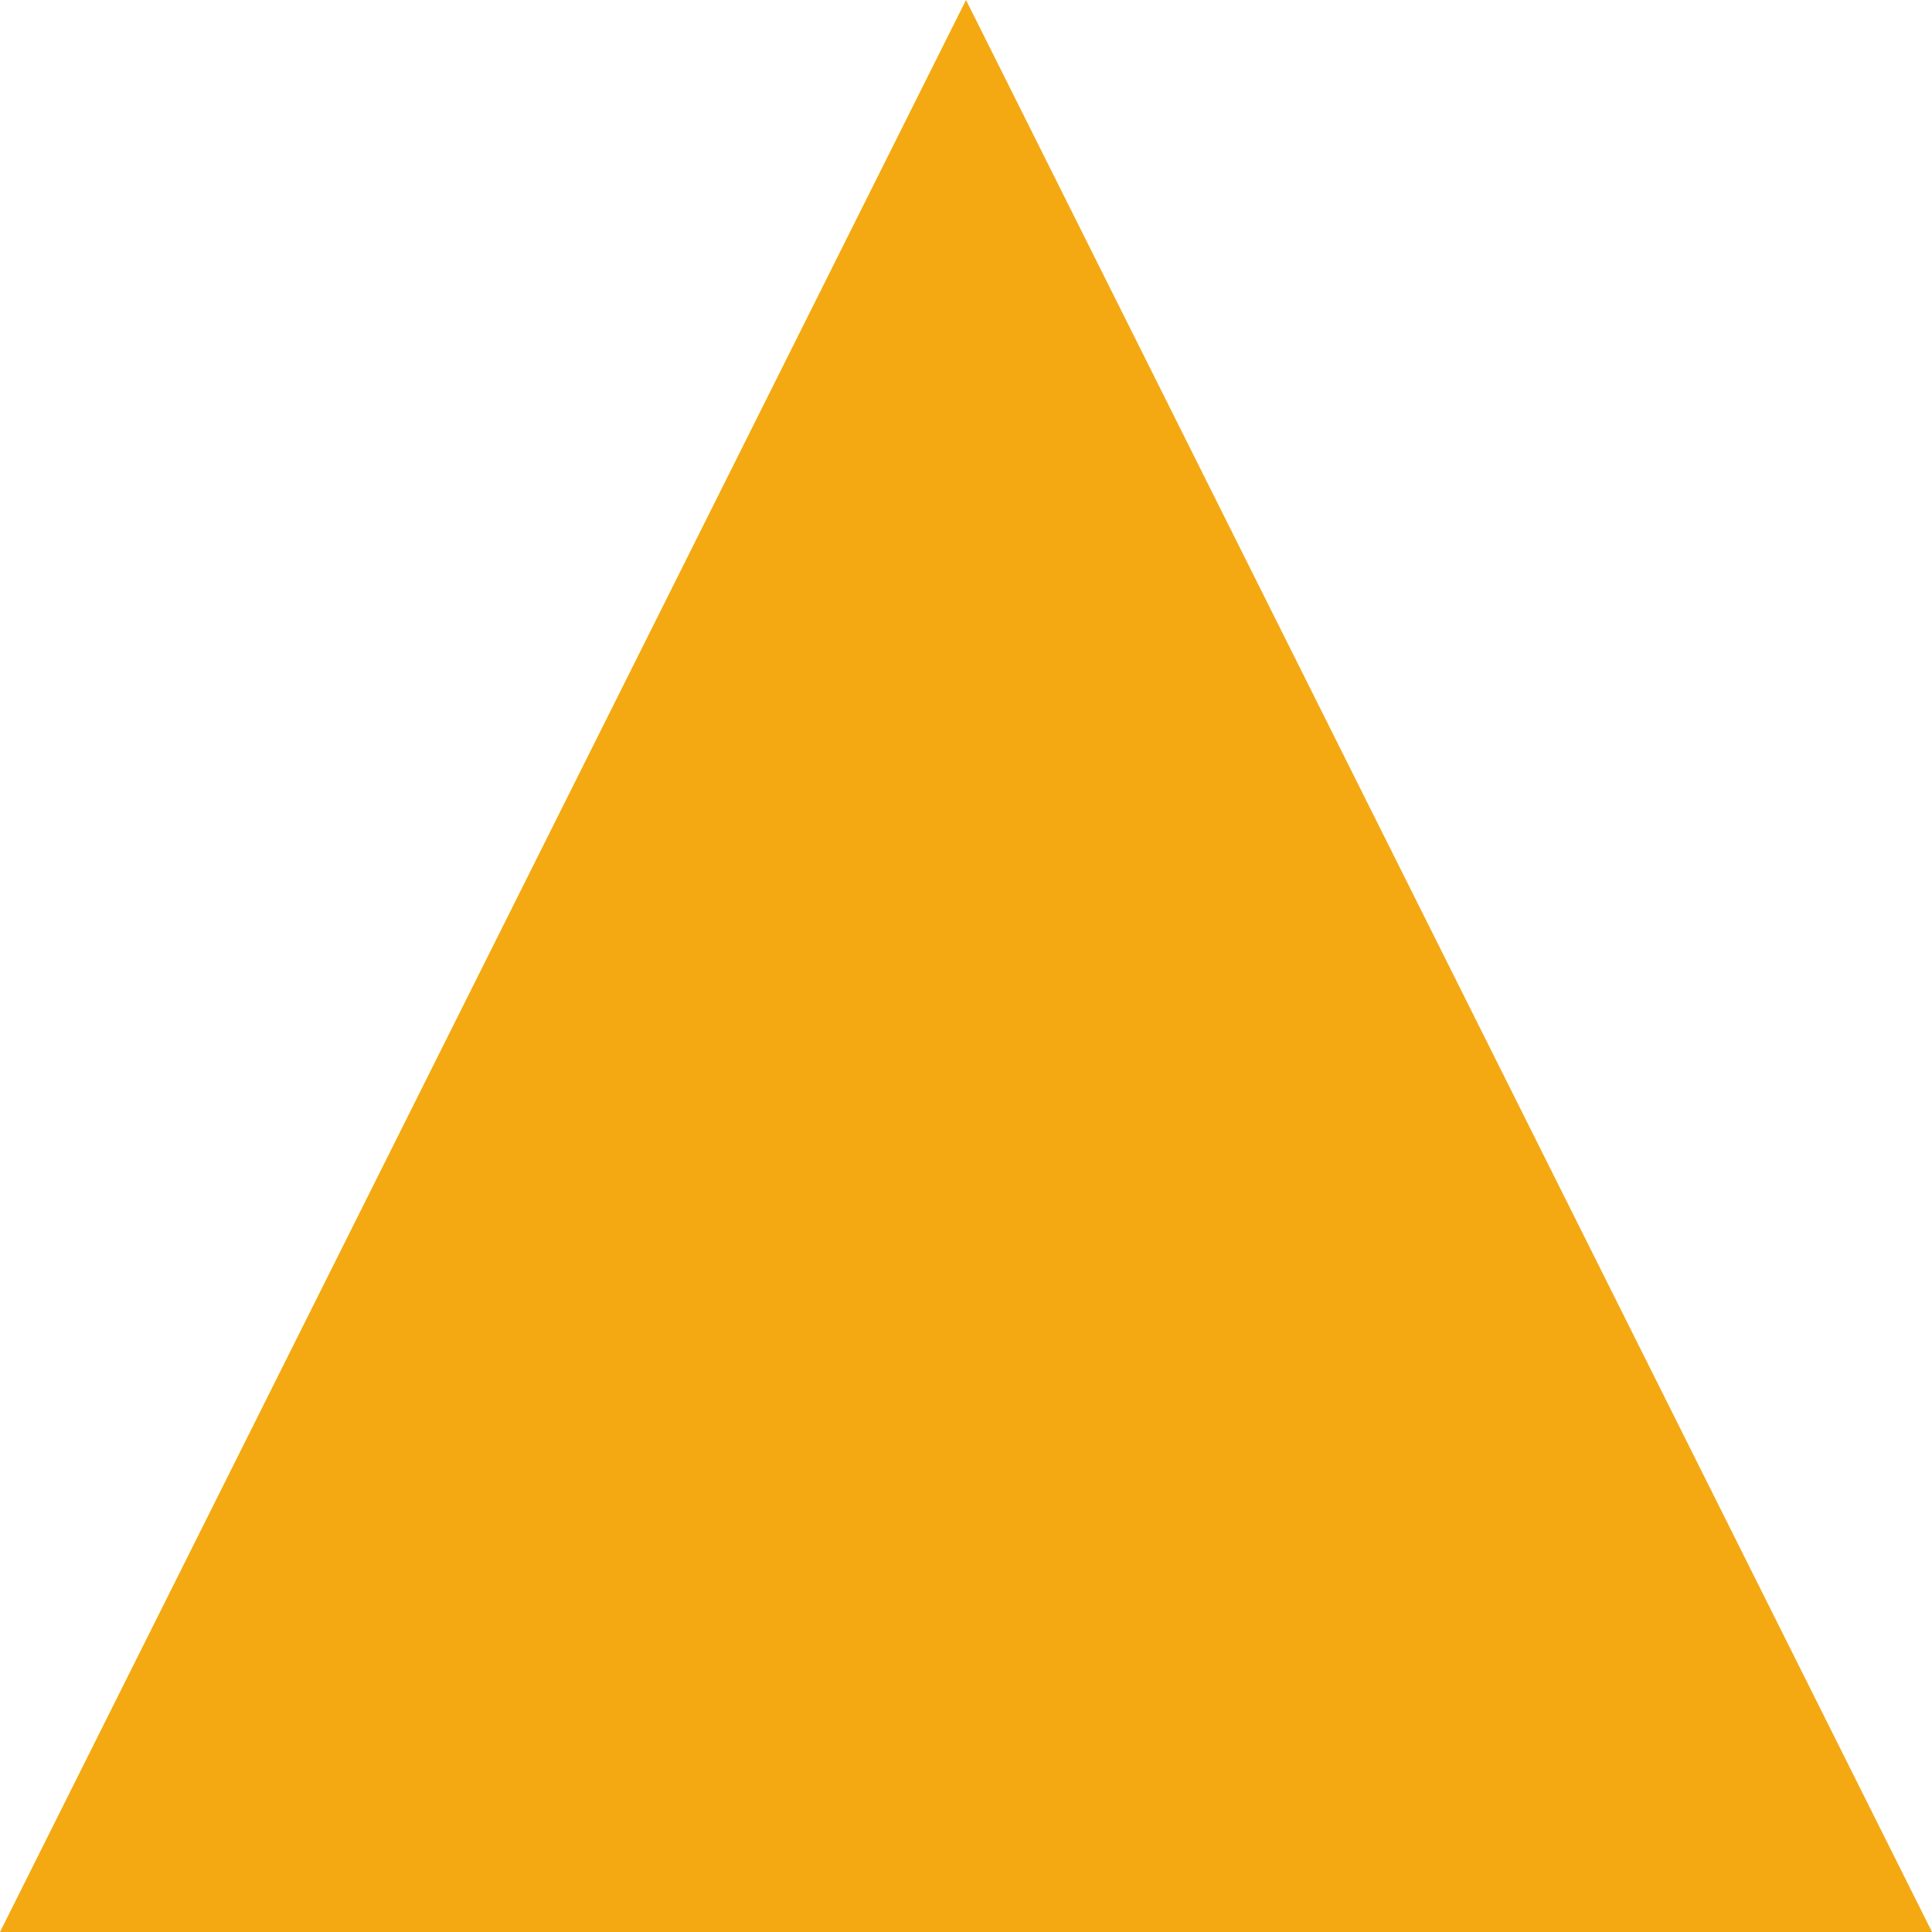
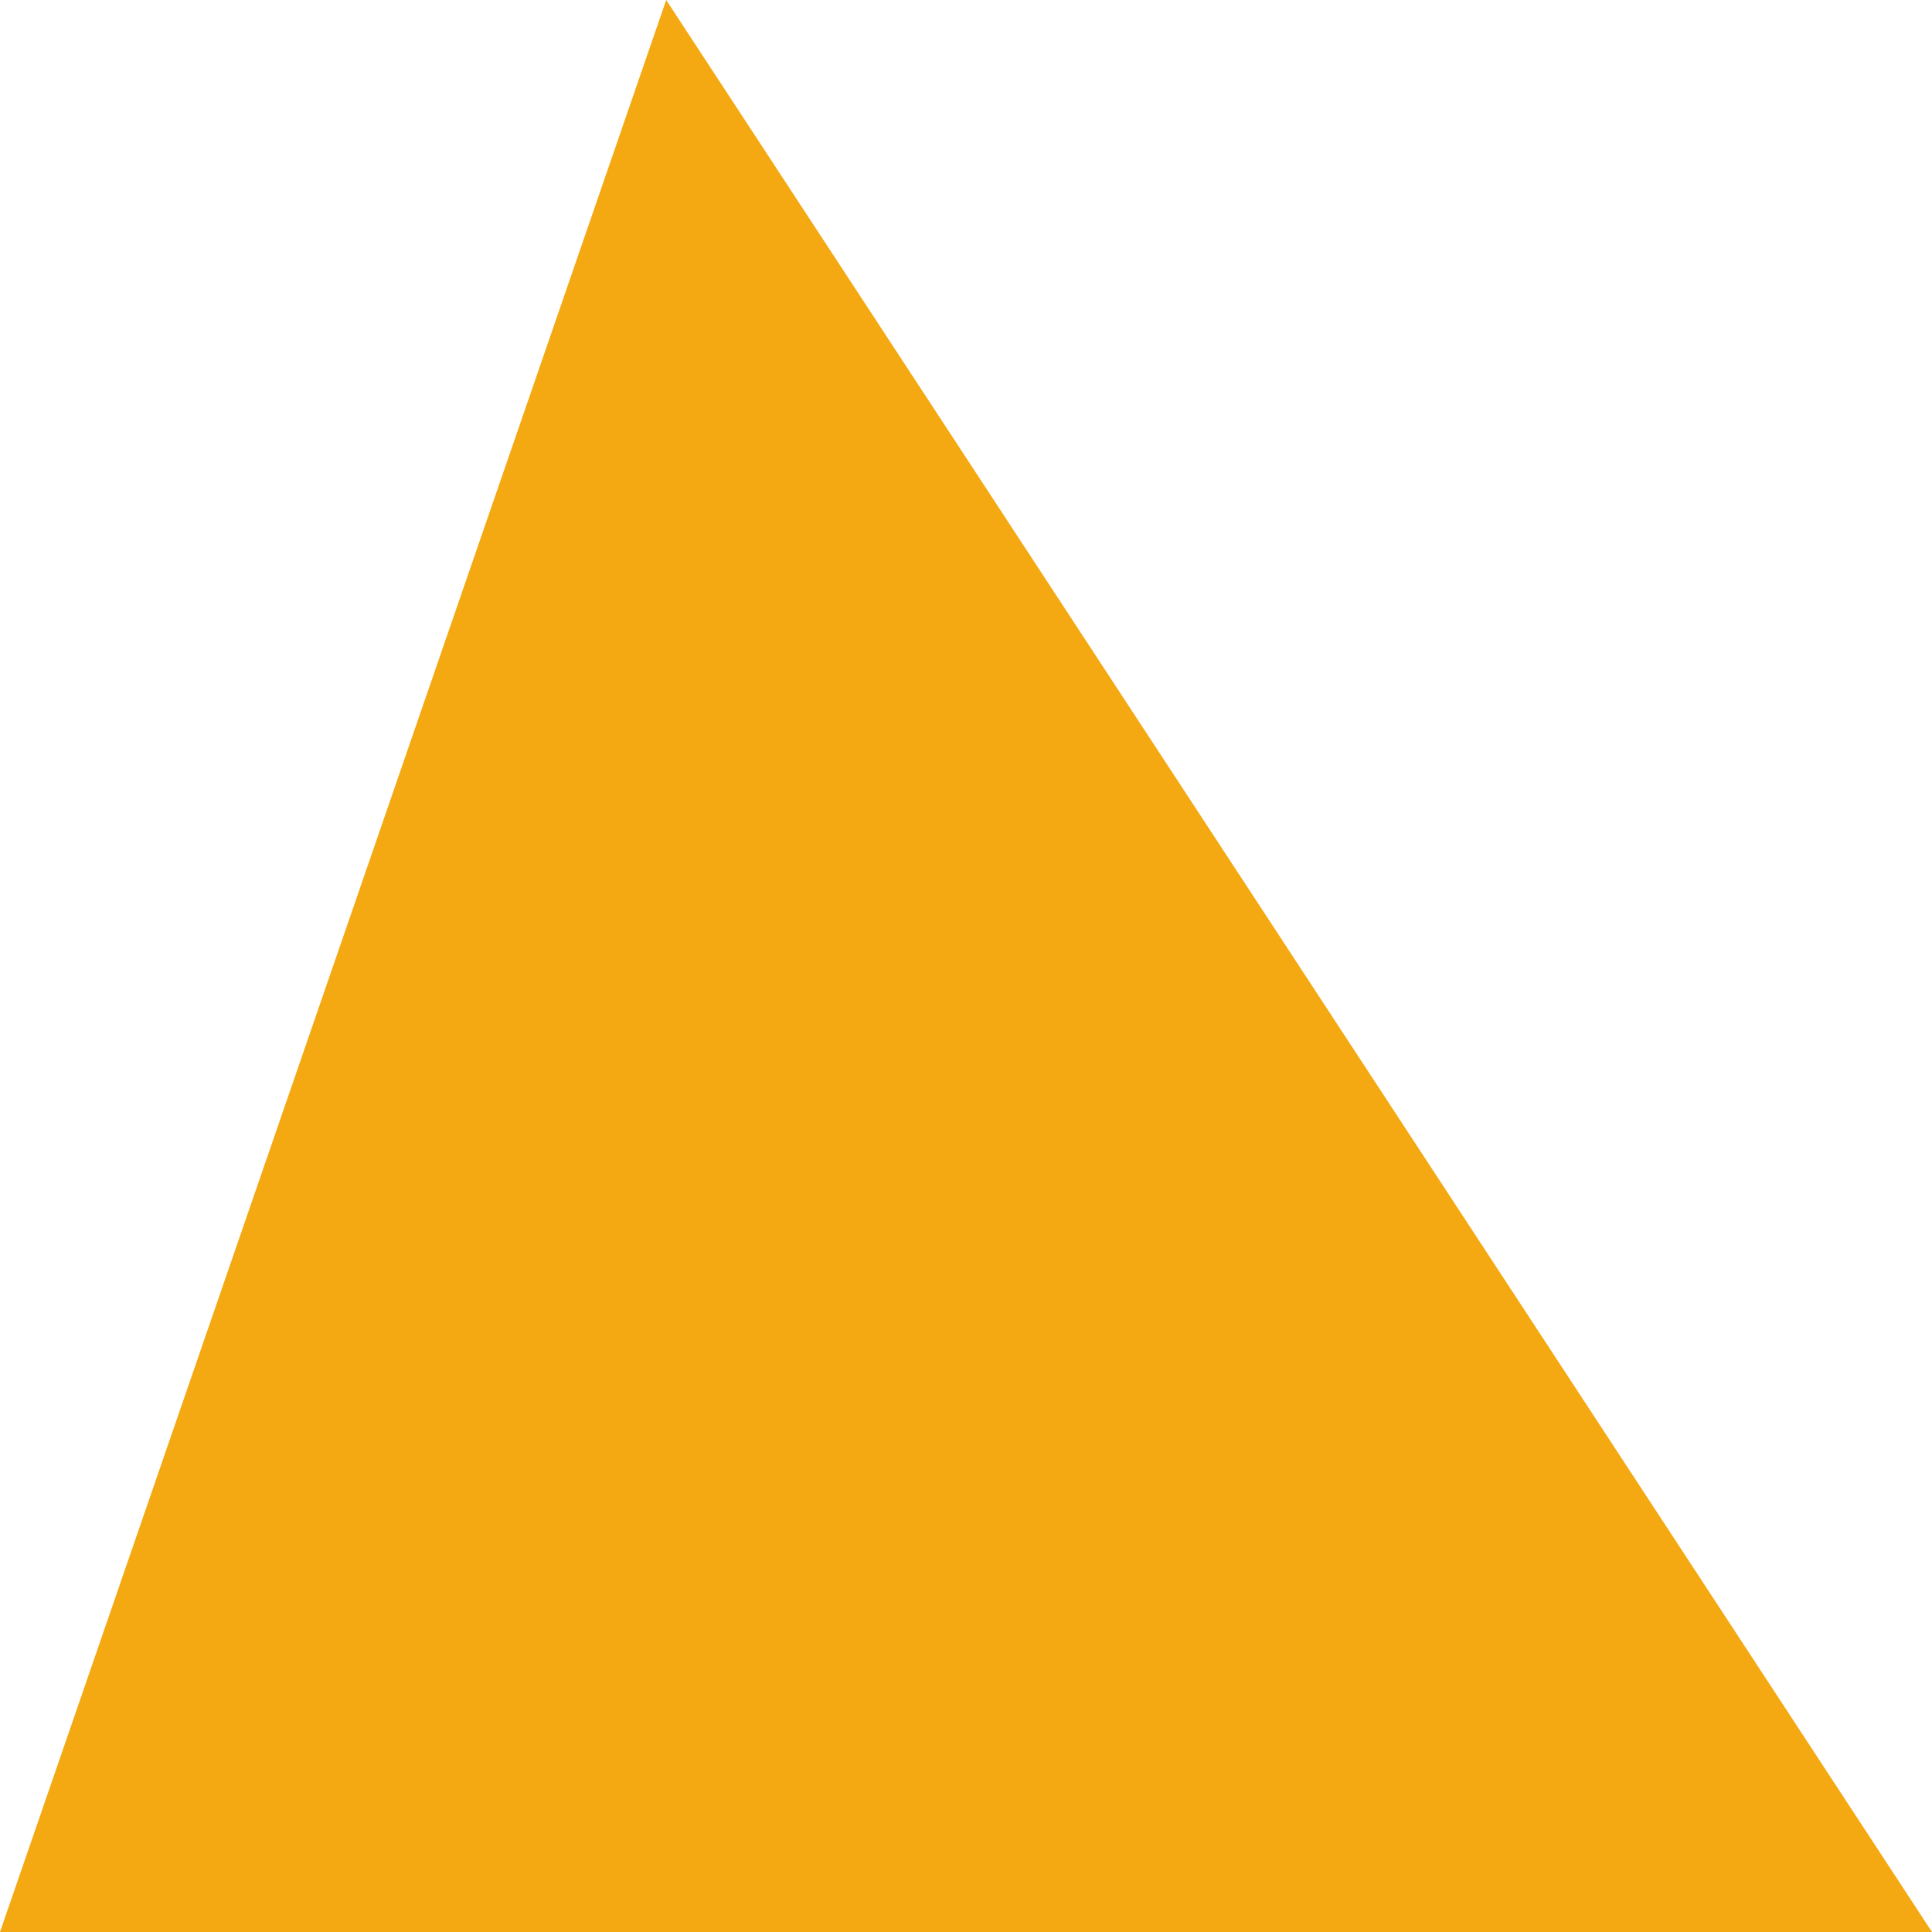
<svg xmlns="http://www.w3.org/2000/svg" version="1.1" id="Capa_1" x="0px" y="0px" viewBox="0 0 58 58" style="enable-background:new 0 0 58 58;" xml:space="preserve">
  <g>
-     <polygon style="fill:#F4A912;" points="58,58 0,58 29,0 29,0" />
+     <polygon style="fill:#F4A912;" points="58,58 0,58 20,0 20,0" />
  </g>
</svg>
